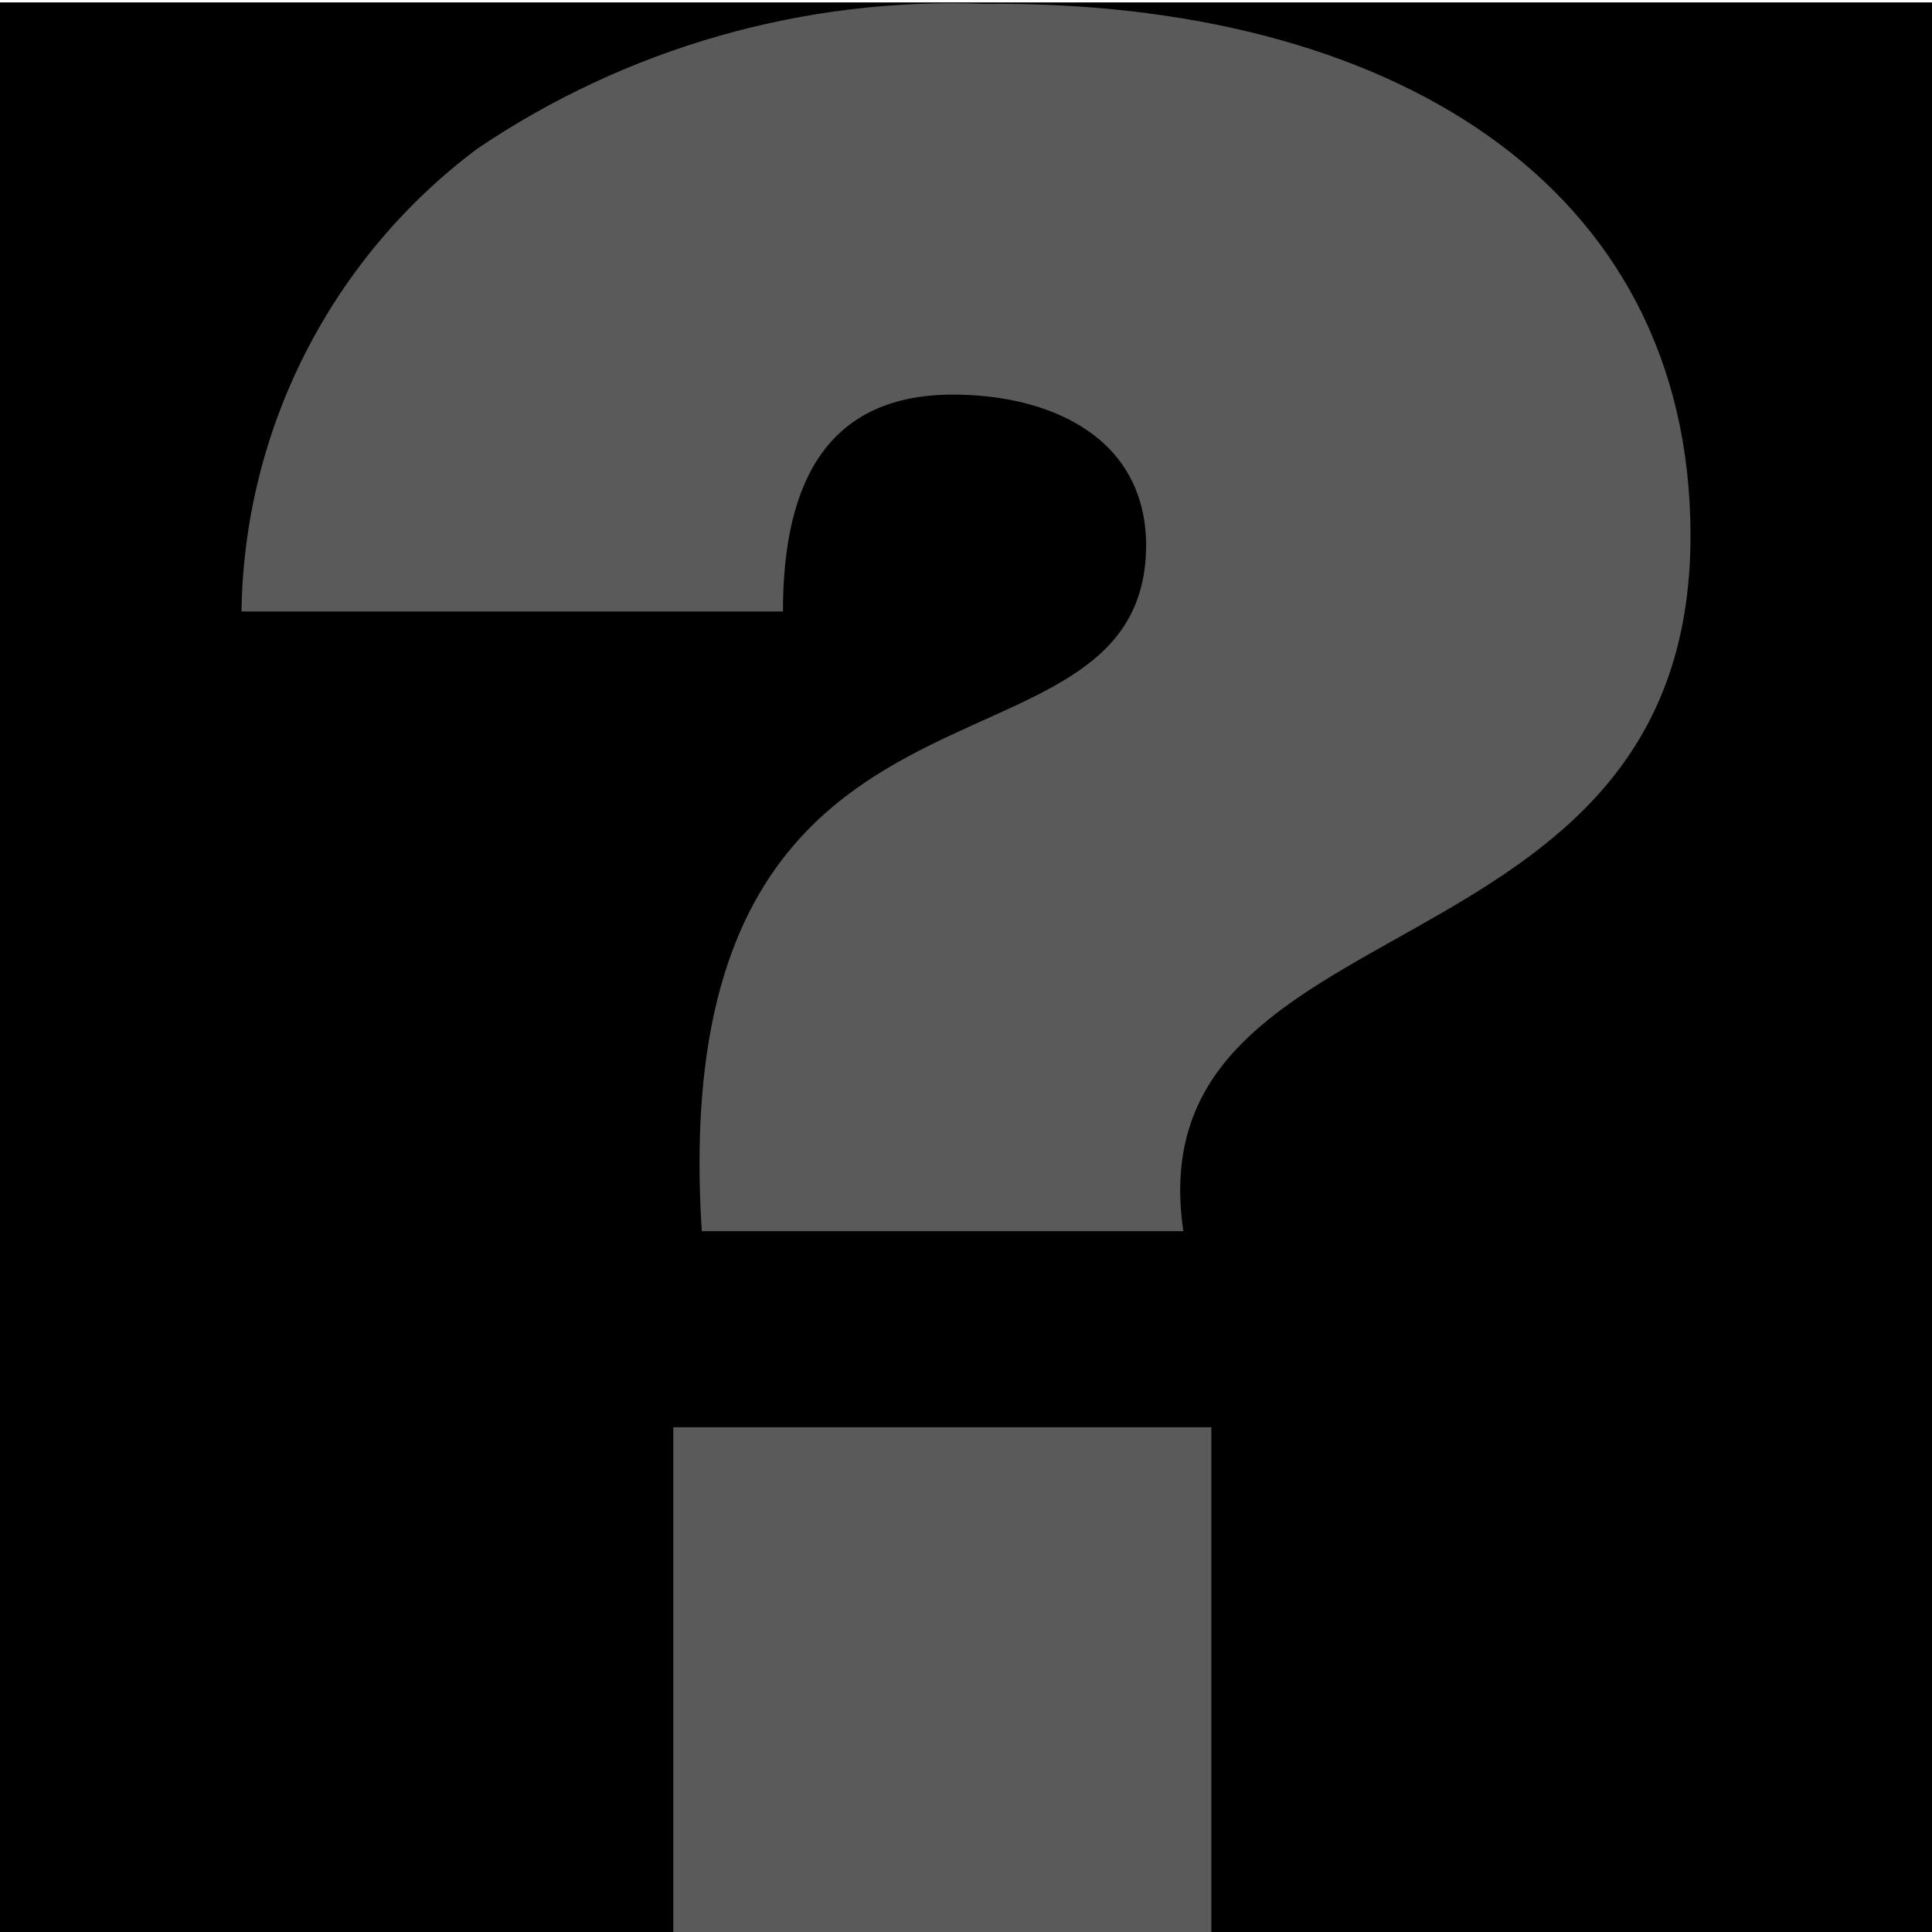
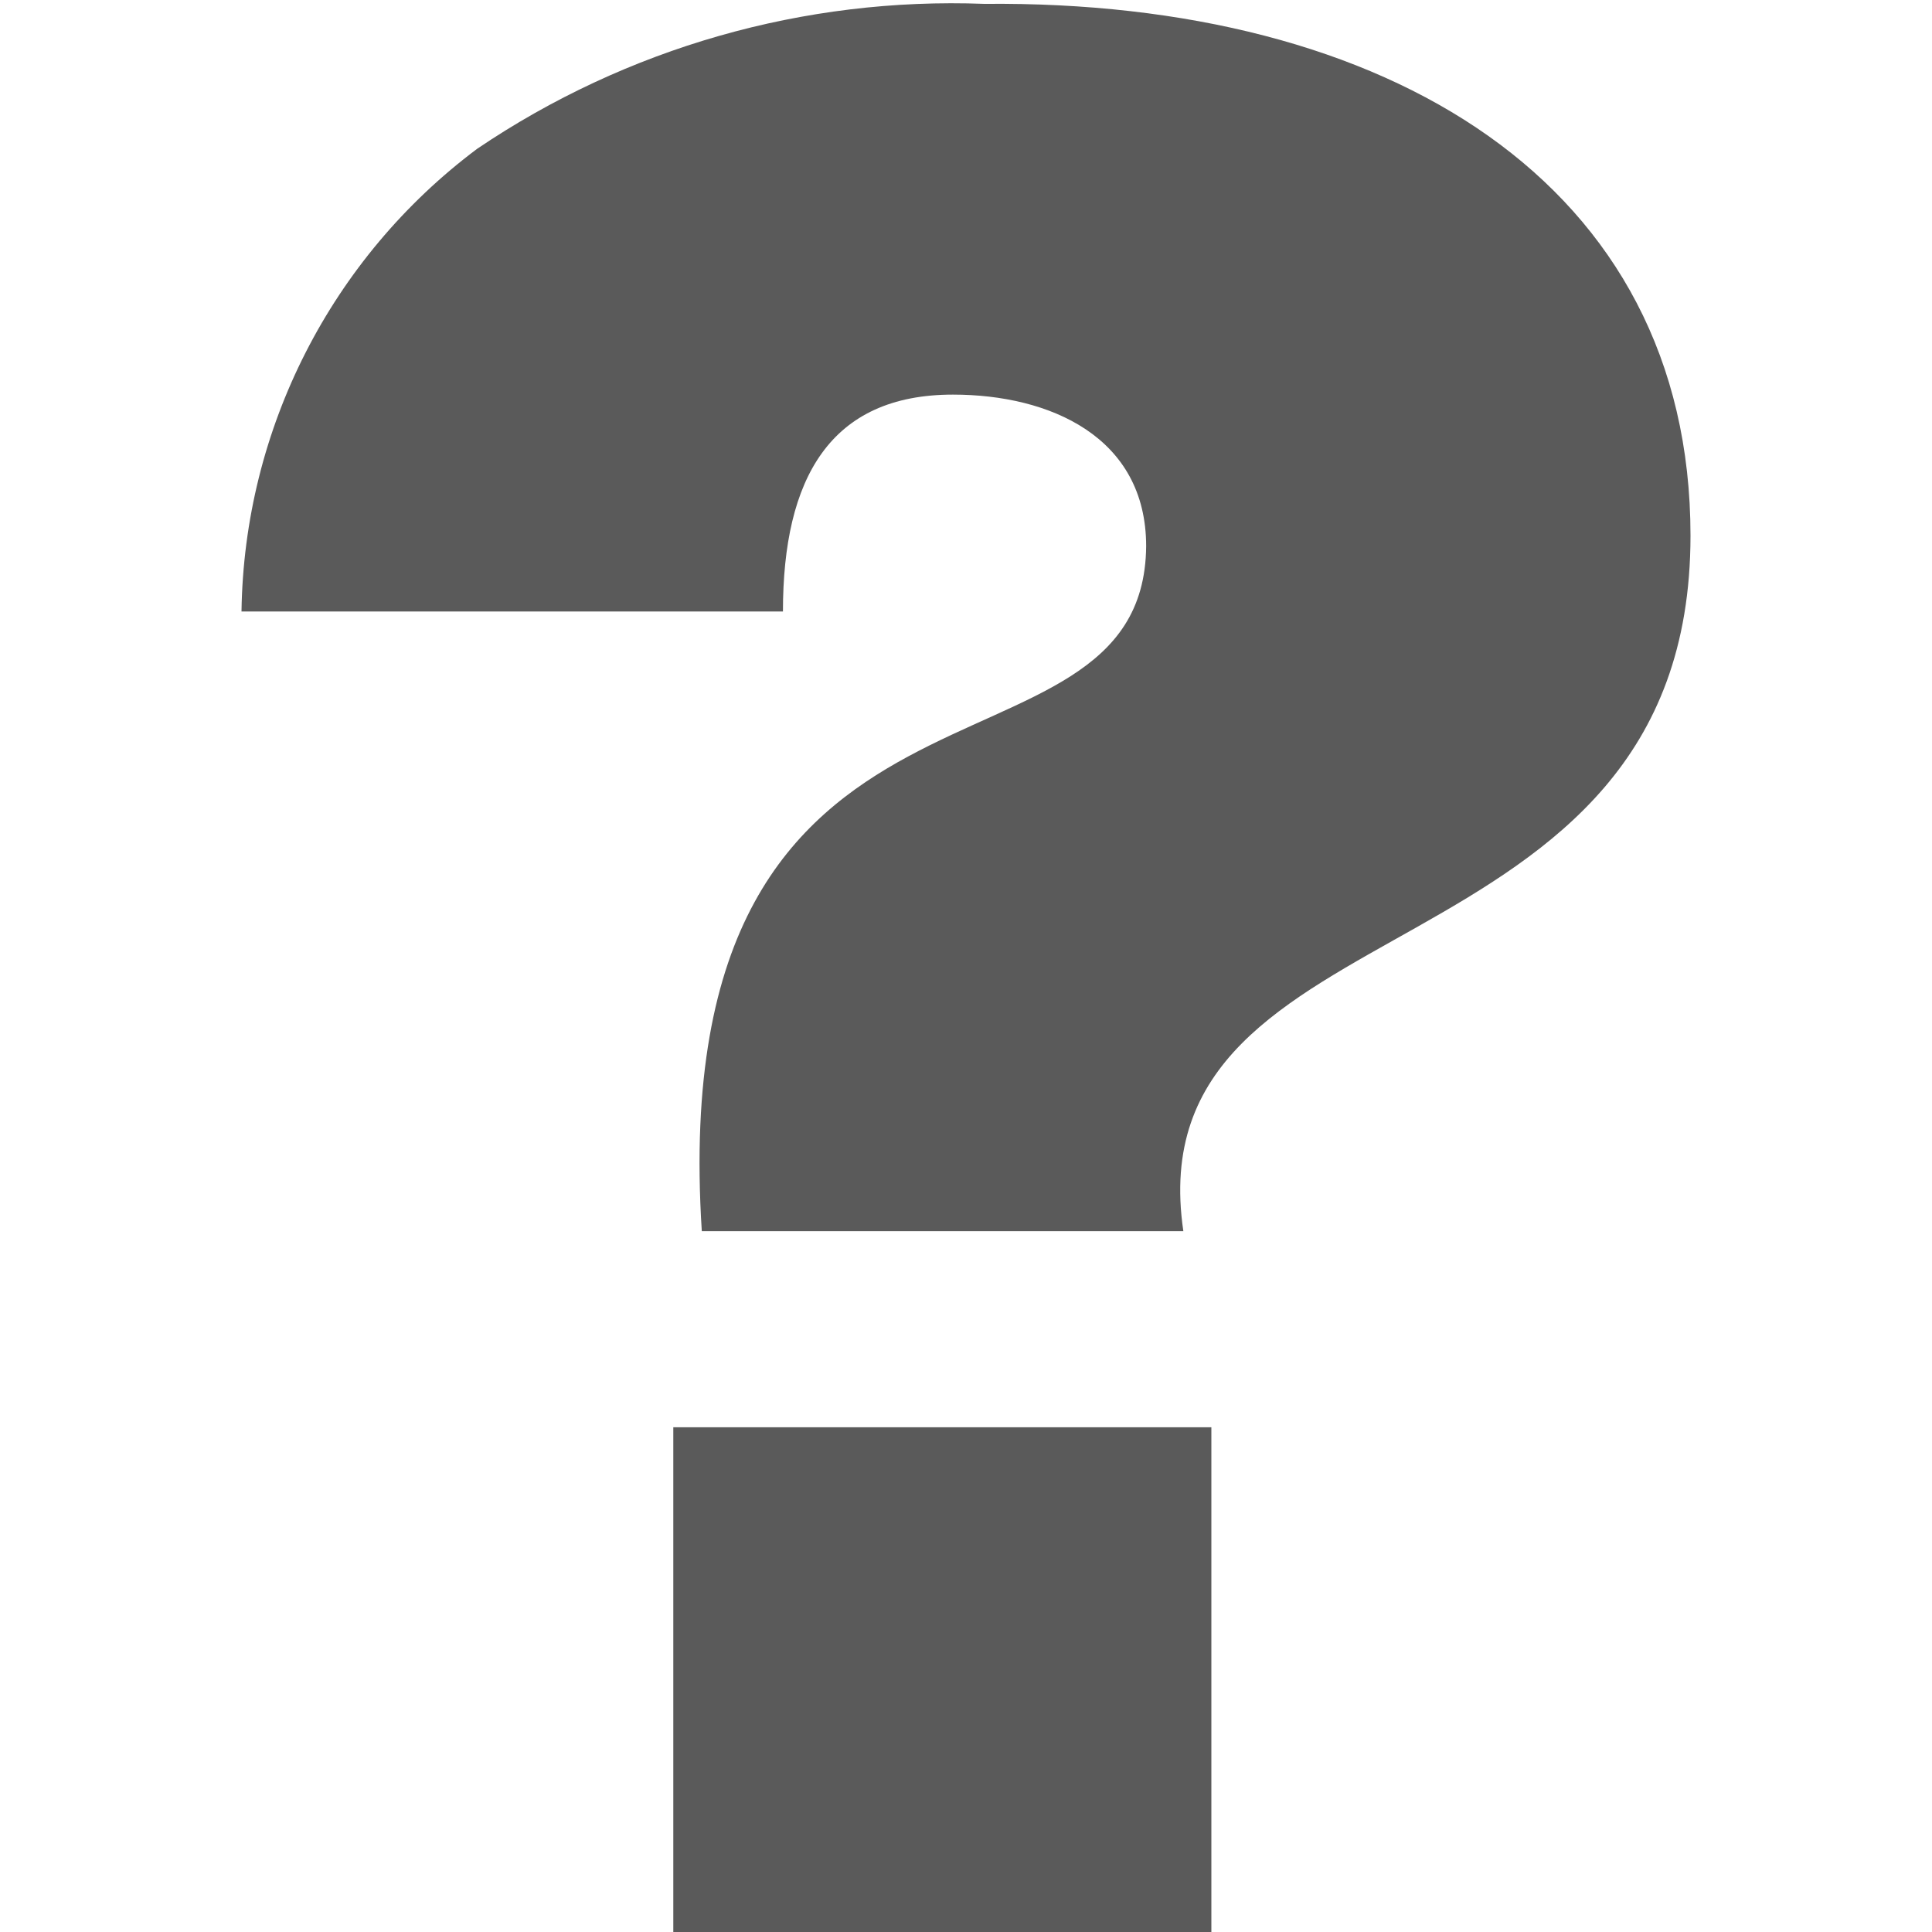
<svg xmlns="http://www.w3.org/2000/svg" id="_01" data-name="01" viewBox="0 0 40 40">
  <defs>
-     <style>.cls-2{fill:#5a5a5a;}</style>
+     <style>
+             .cls-2{fill:#5a5a5a;}
+         </style>
  </defs>
-   <rect class="cls-1" y="0.05" width="40" height="40" />
-   <path class="cls-2" d="M14.53,25.49c-.81-12.67,9.15-8.82,9.2-14.18,0-2.27-2-3.14-4-3.14-2.54,0-3.52,1.73-3.52,4.49H5A12.18,12.18,0,0,1,9.88,3.08a17.55,17.55,0,0,1,10.5-3C28.71,0,35,3.78,35,11.09c0,9.36-11.53,7.41-10.5,14.4Zm10.55,4.06V40H13.94V29.55Z" />
+   <path d="M14.53,25.49c-.81-12.67,9.15-8.82,9.2-14.18,0-2.27-2-3.14-4-3.14-2.54,0-3.52,1.73-3.52,4.49H5A12.18,12.18,0,0,1,9.88,3.08a17.55,17.55,0,0,1,10.5-3C28.71,0,35,3.78,35,11.09c0,9.36-11.53,7.41-10.5,14.4Zm10.55,4.06V40H13.94V29.55Z" class="cls-2" />
</svg>
